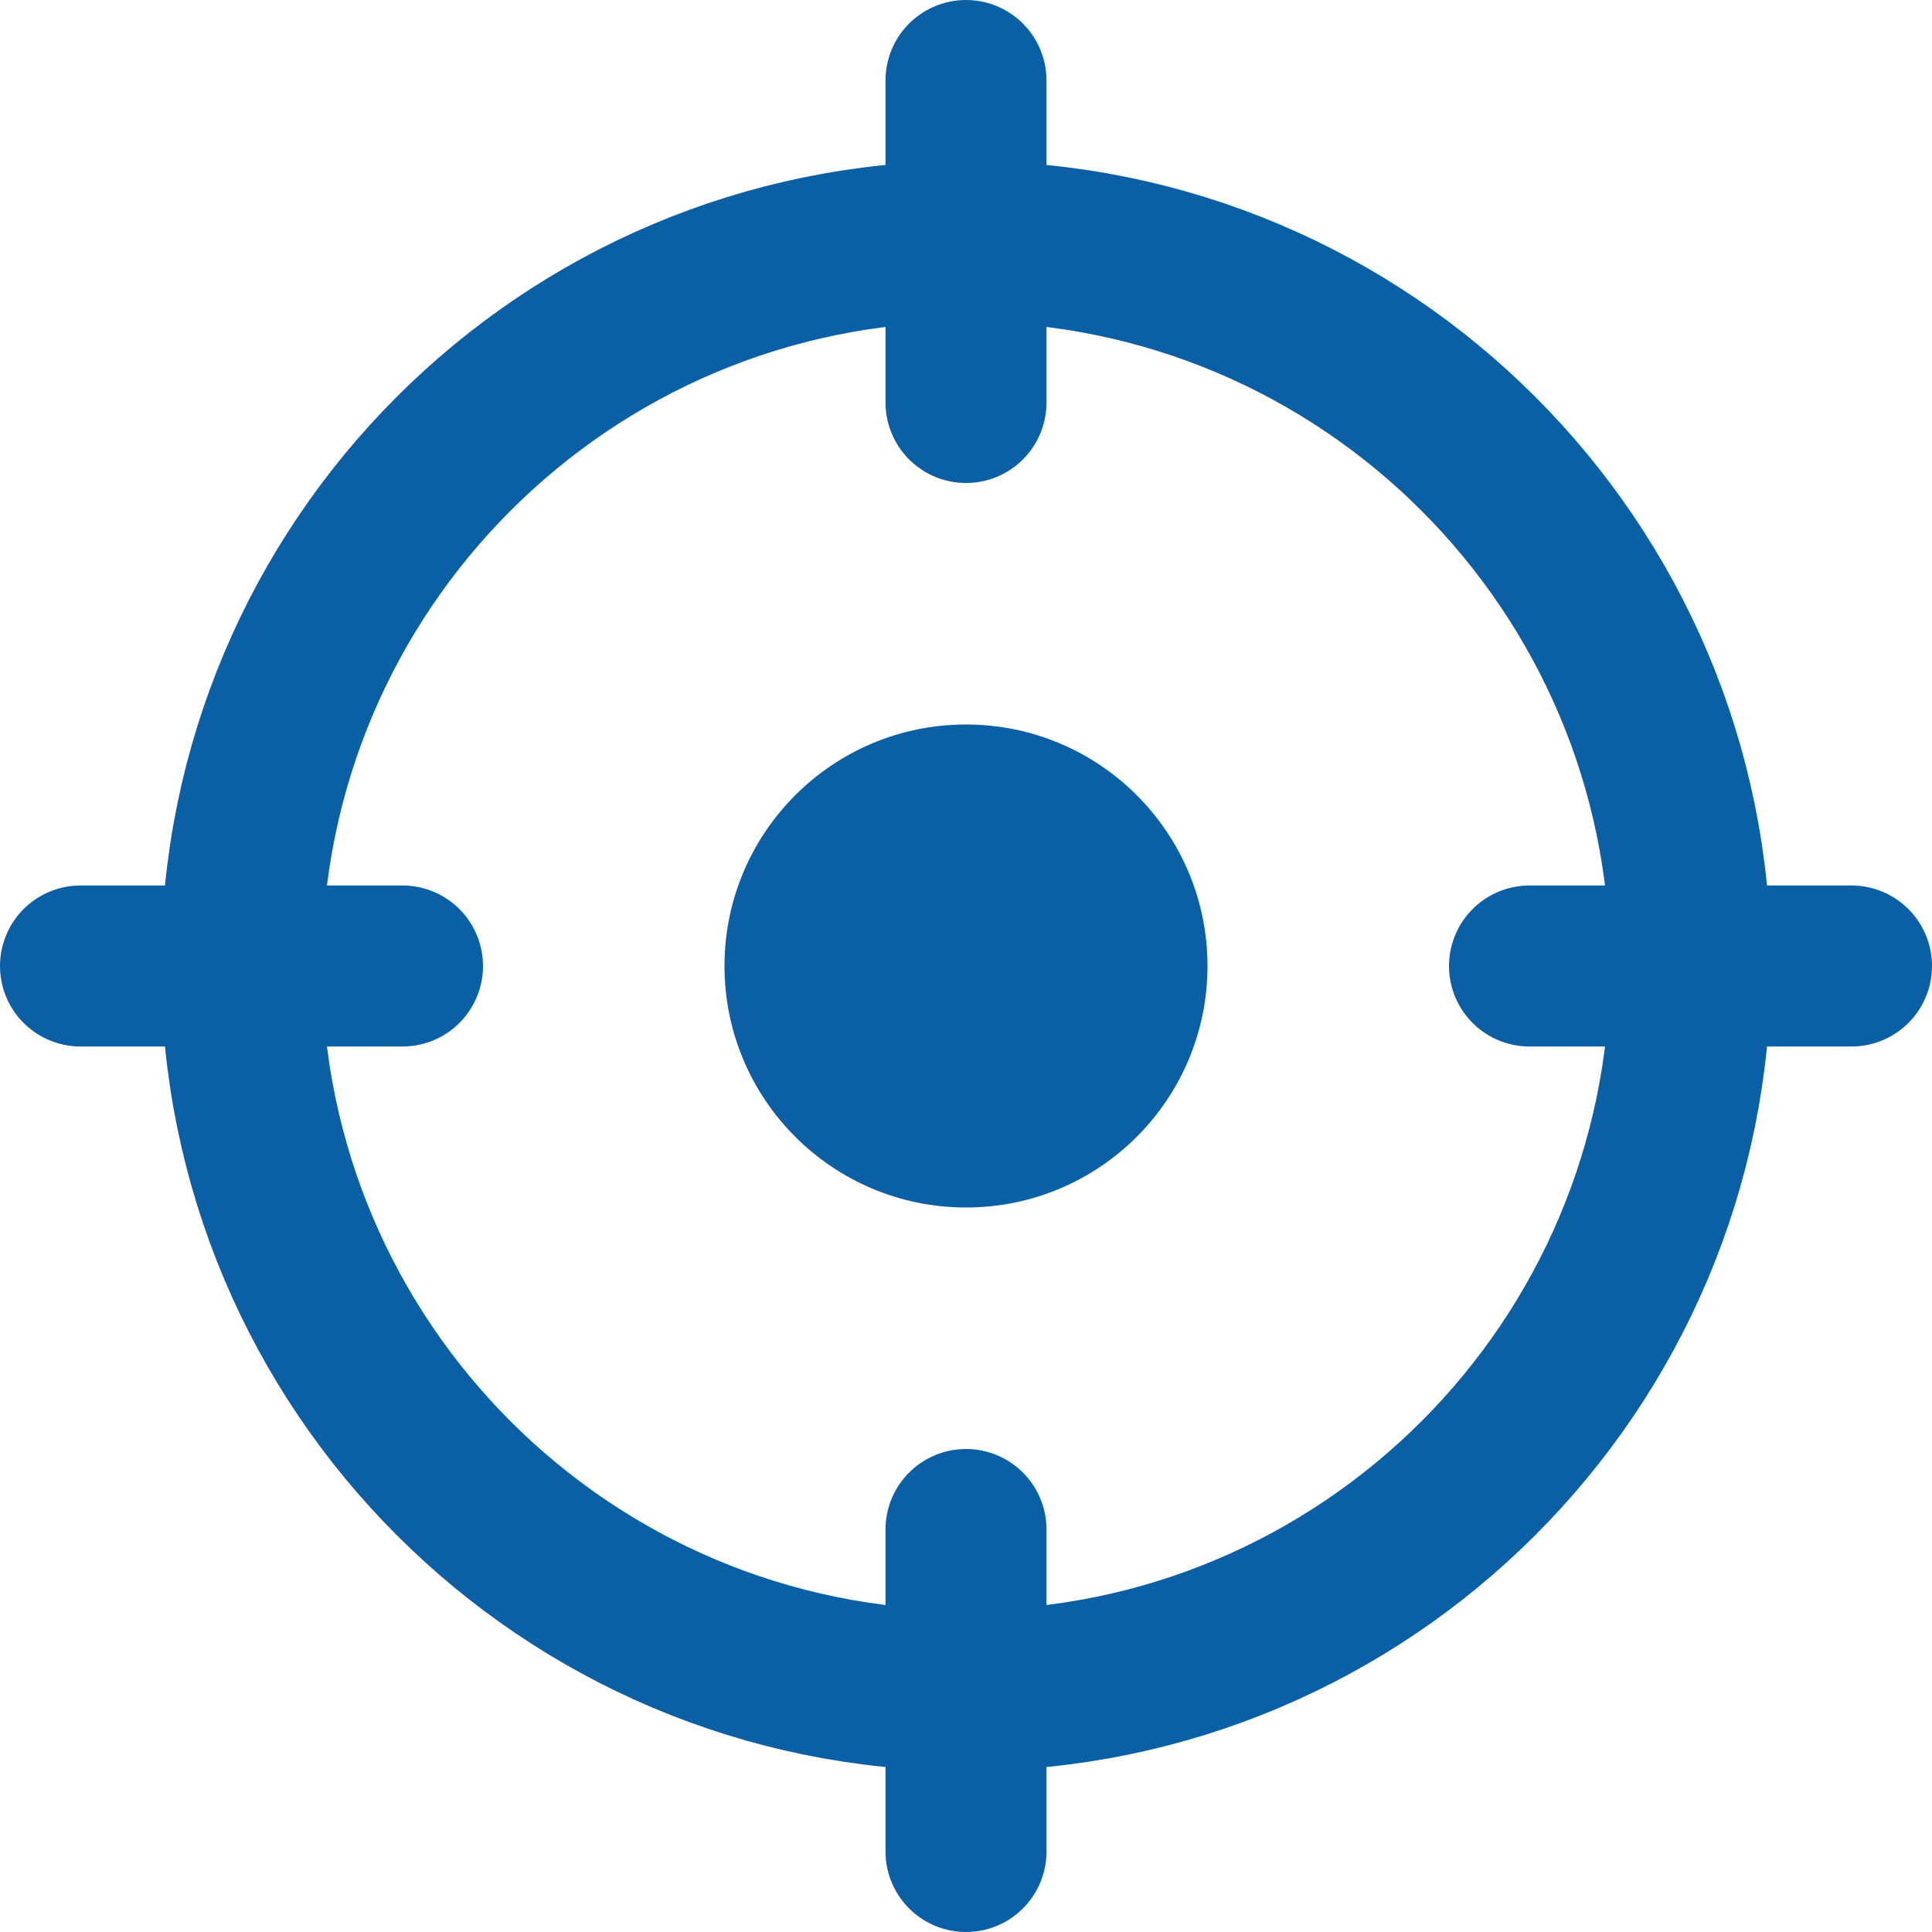
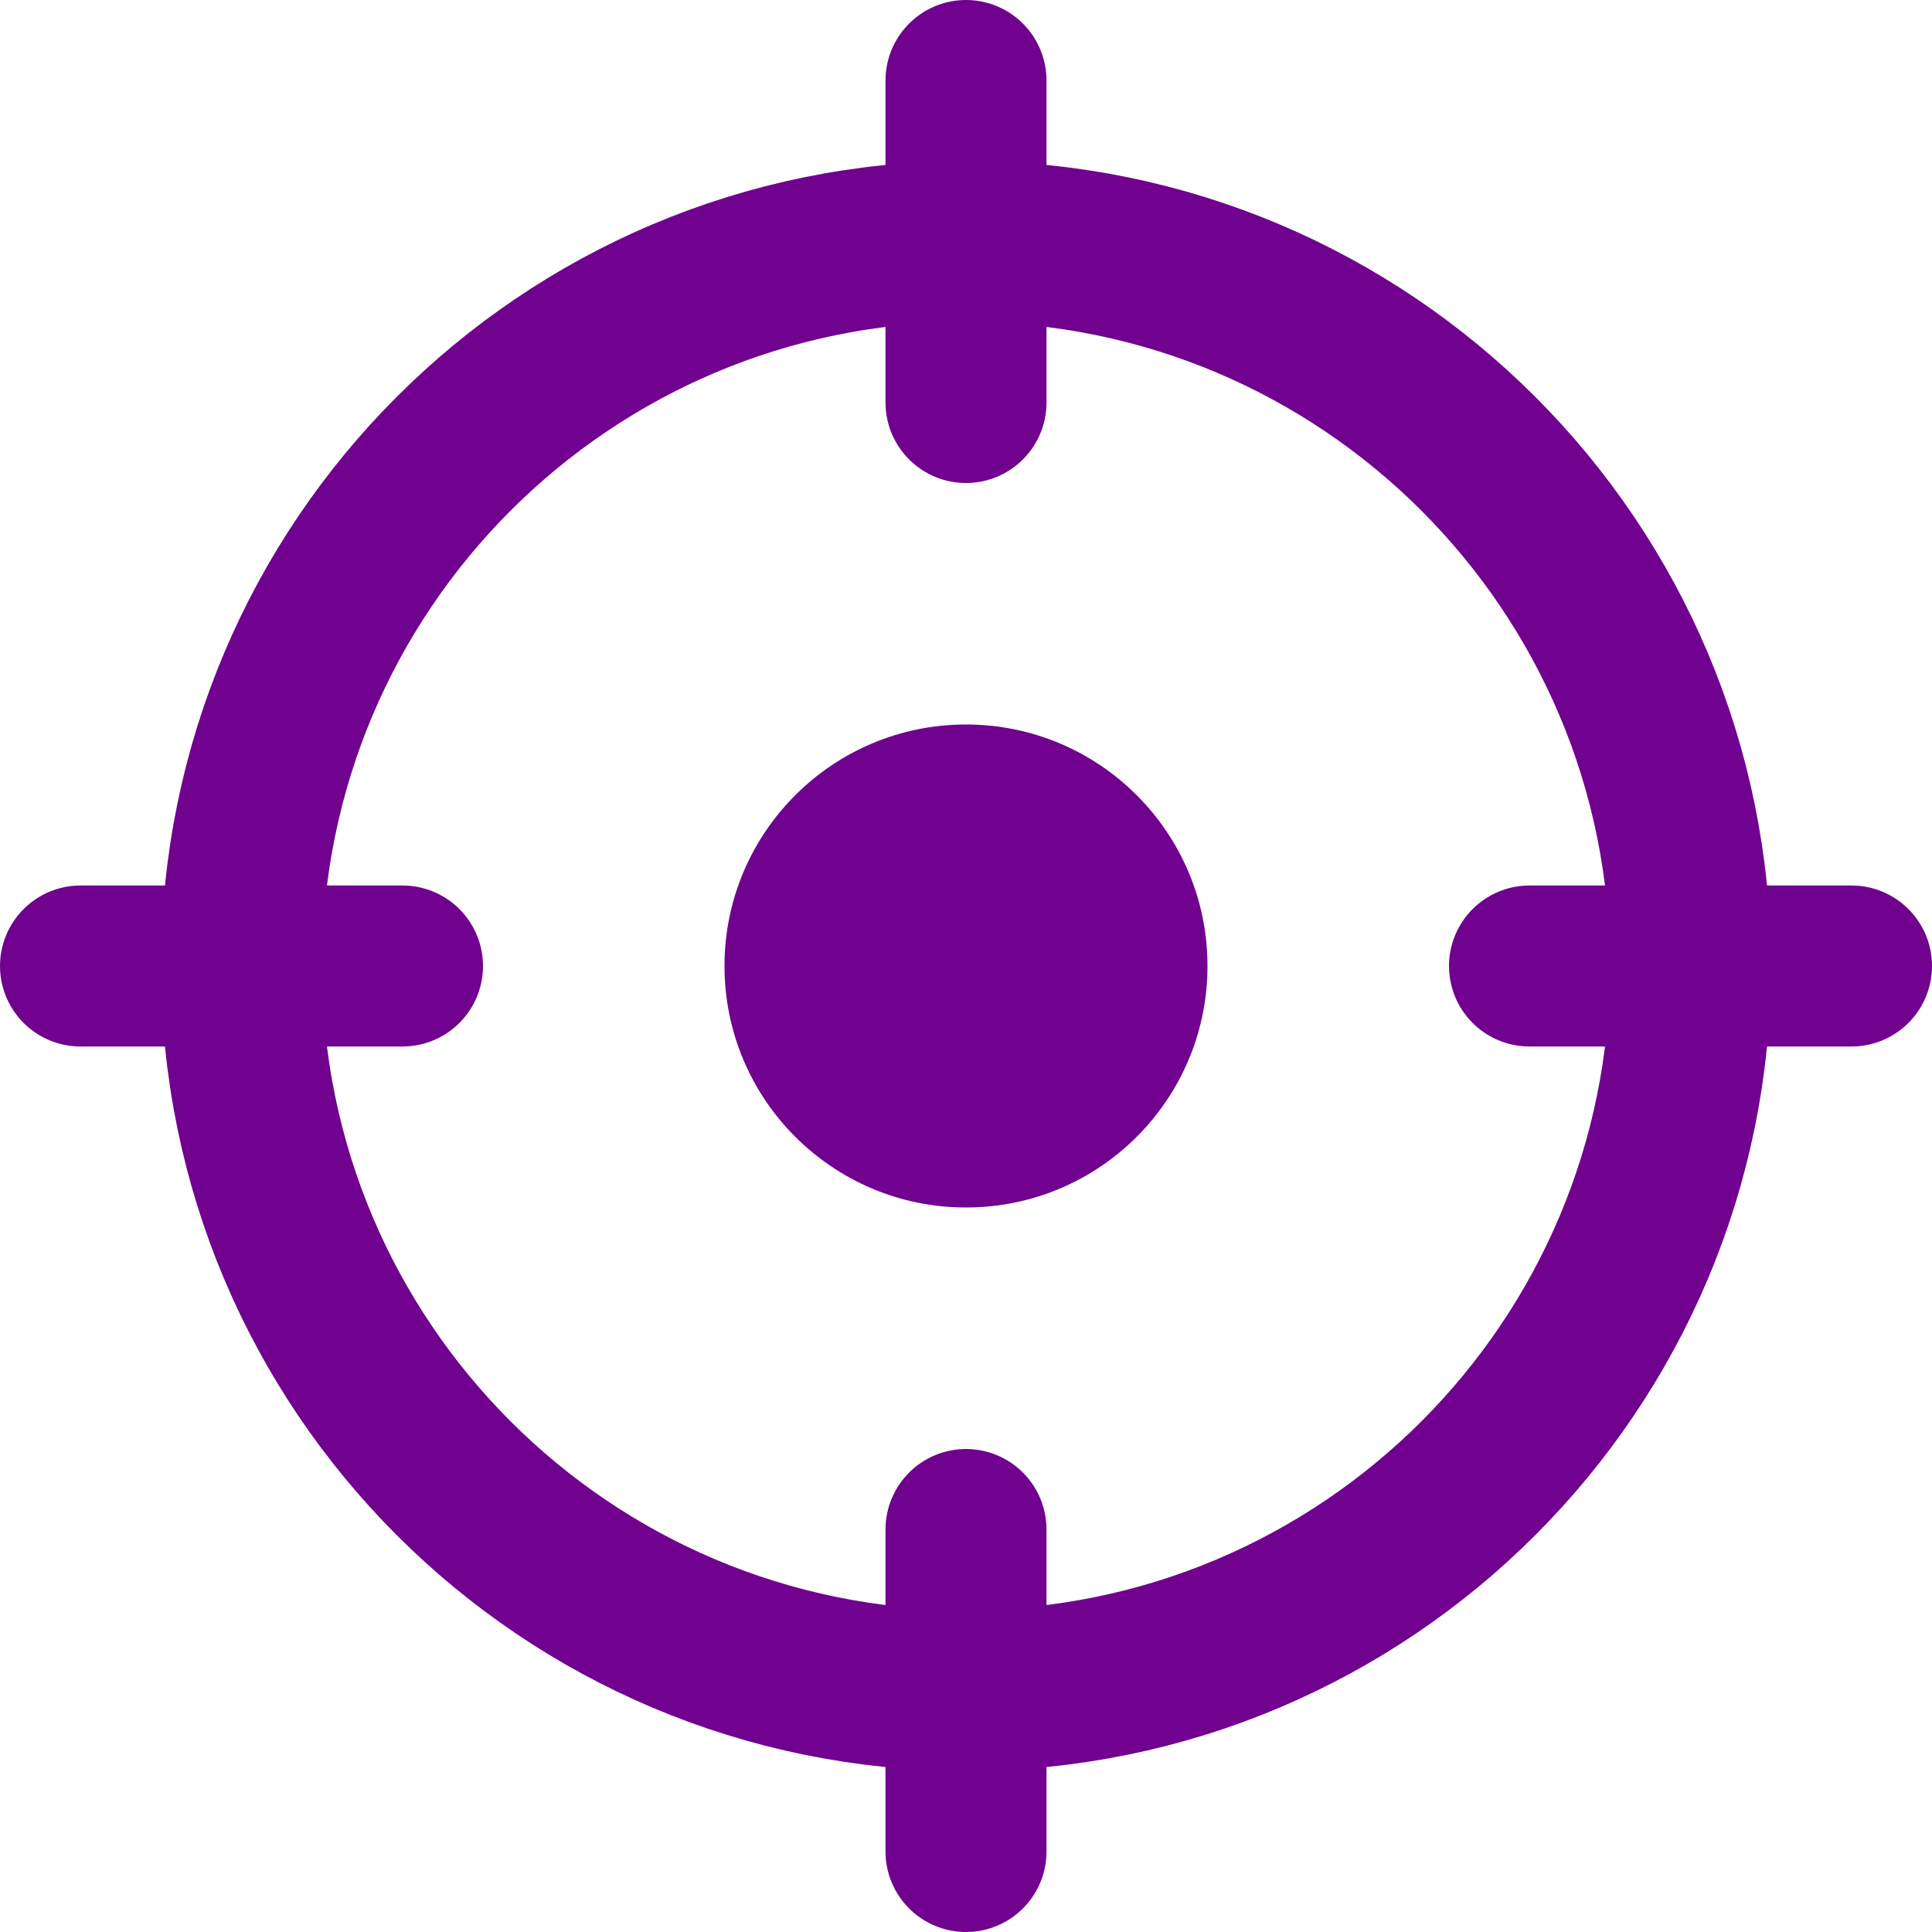
<svg xmlns="http://www.w3.org/2000/svg" viewBox="0 0 24 24" width="24" height="24">
-   <circle cx="12" cy="12" r="9" fill="none" stroke="#0B5FA5" stroke-width="2" />
-   <circle cx="12" cy="12" r="3" fill="#0B5FA5" />
-   <path d="M12 1v4M12 19v4M1 12h4M19 12h4" stroke="#0B5FA5" stroke-width="2" stroke-linecap="round" />
+   <circle cx="12" cy="12" r="9" fill="none" stroke="#70028F" stroke-width="2" />
+   <circle cx="12" cy="12" r="3" fill="#70028F" />
+   <path d="M12 1v4M12 19v4M1 12h4M19 12h4" stroke="#70028F" stroke-width="2" stroke-linecap="round" />
</svg>
